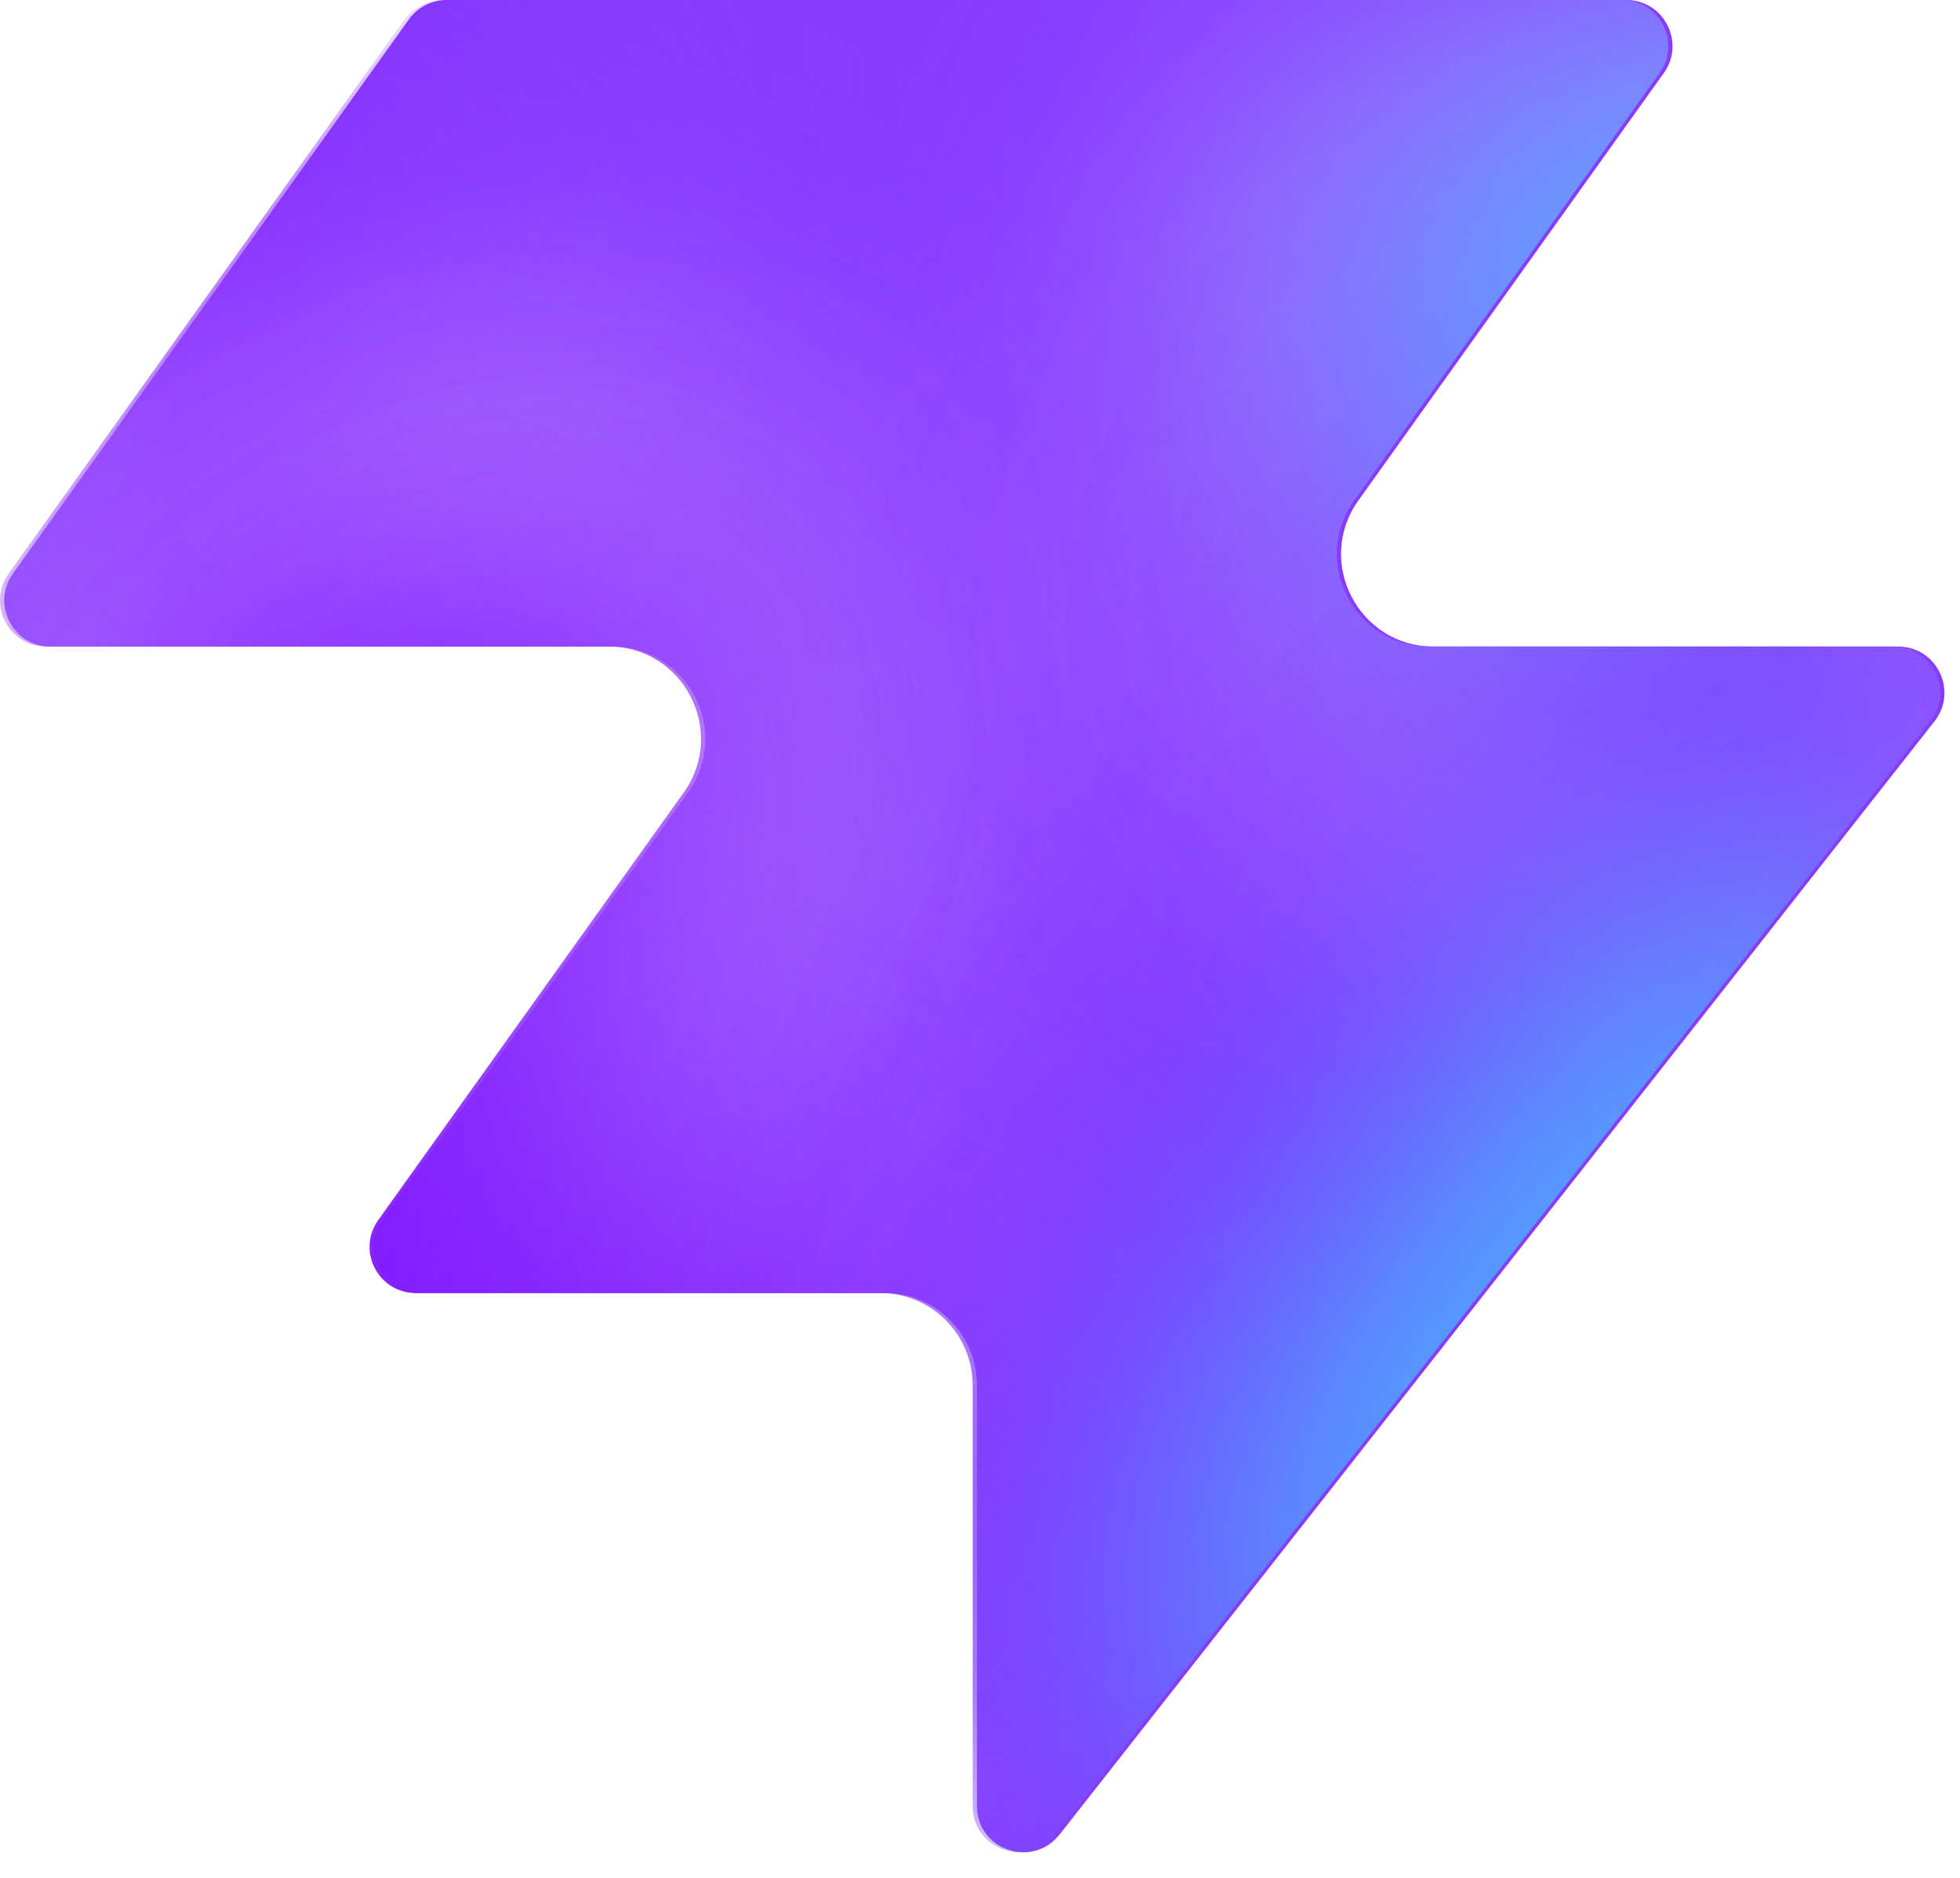
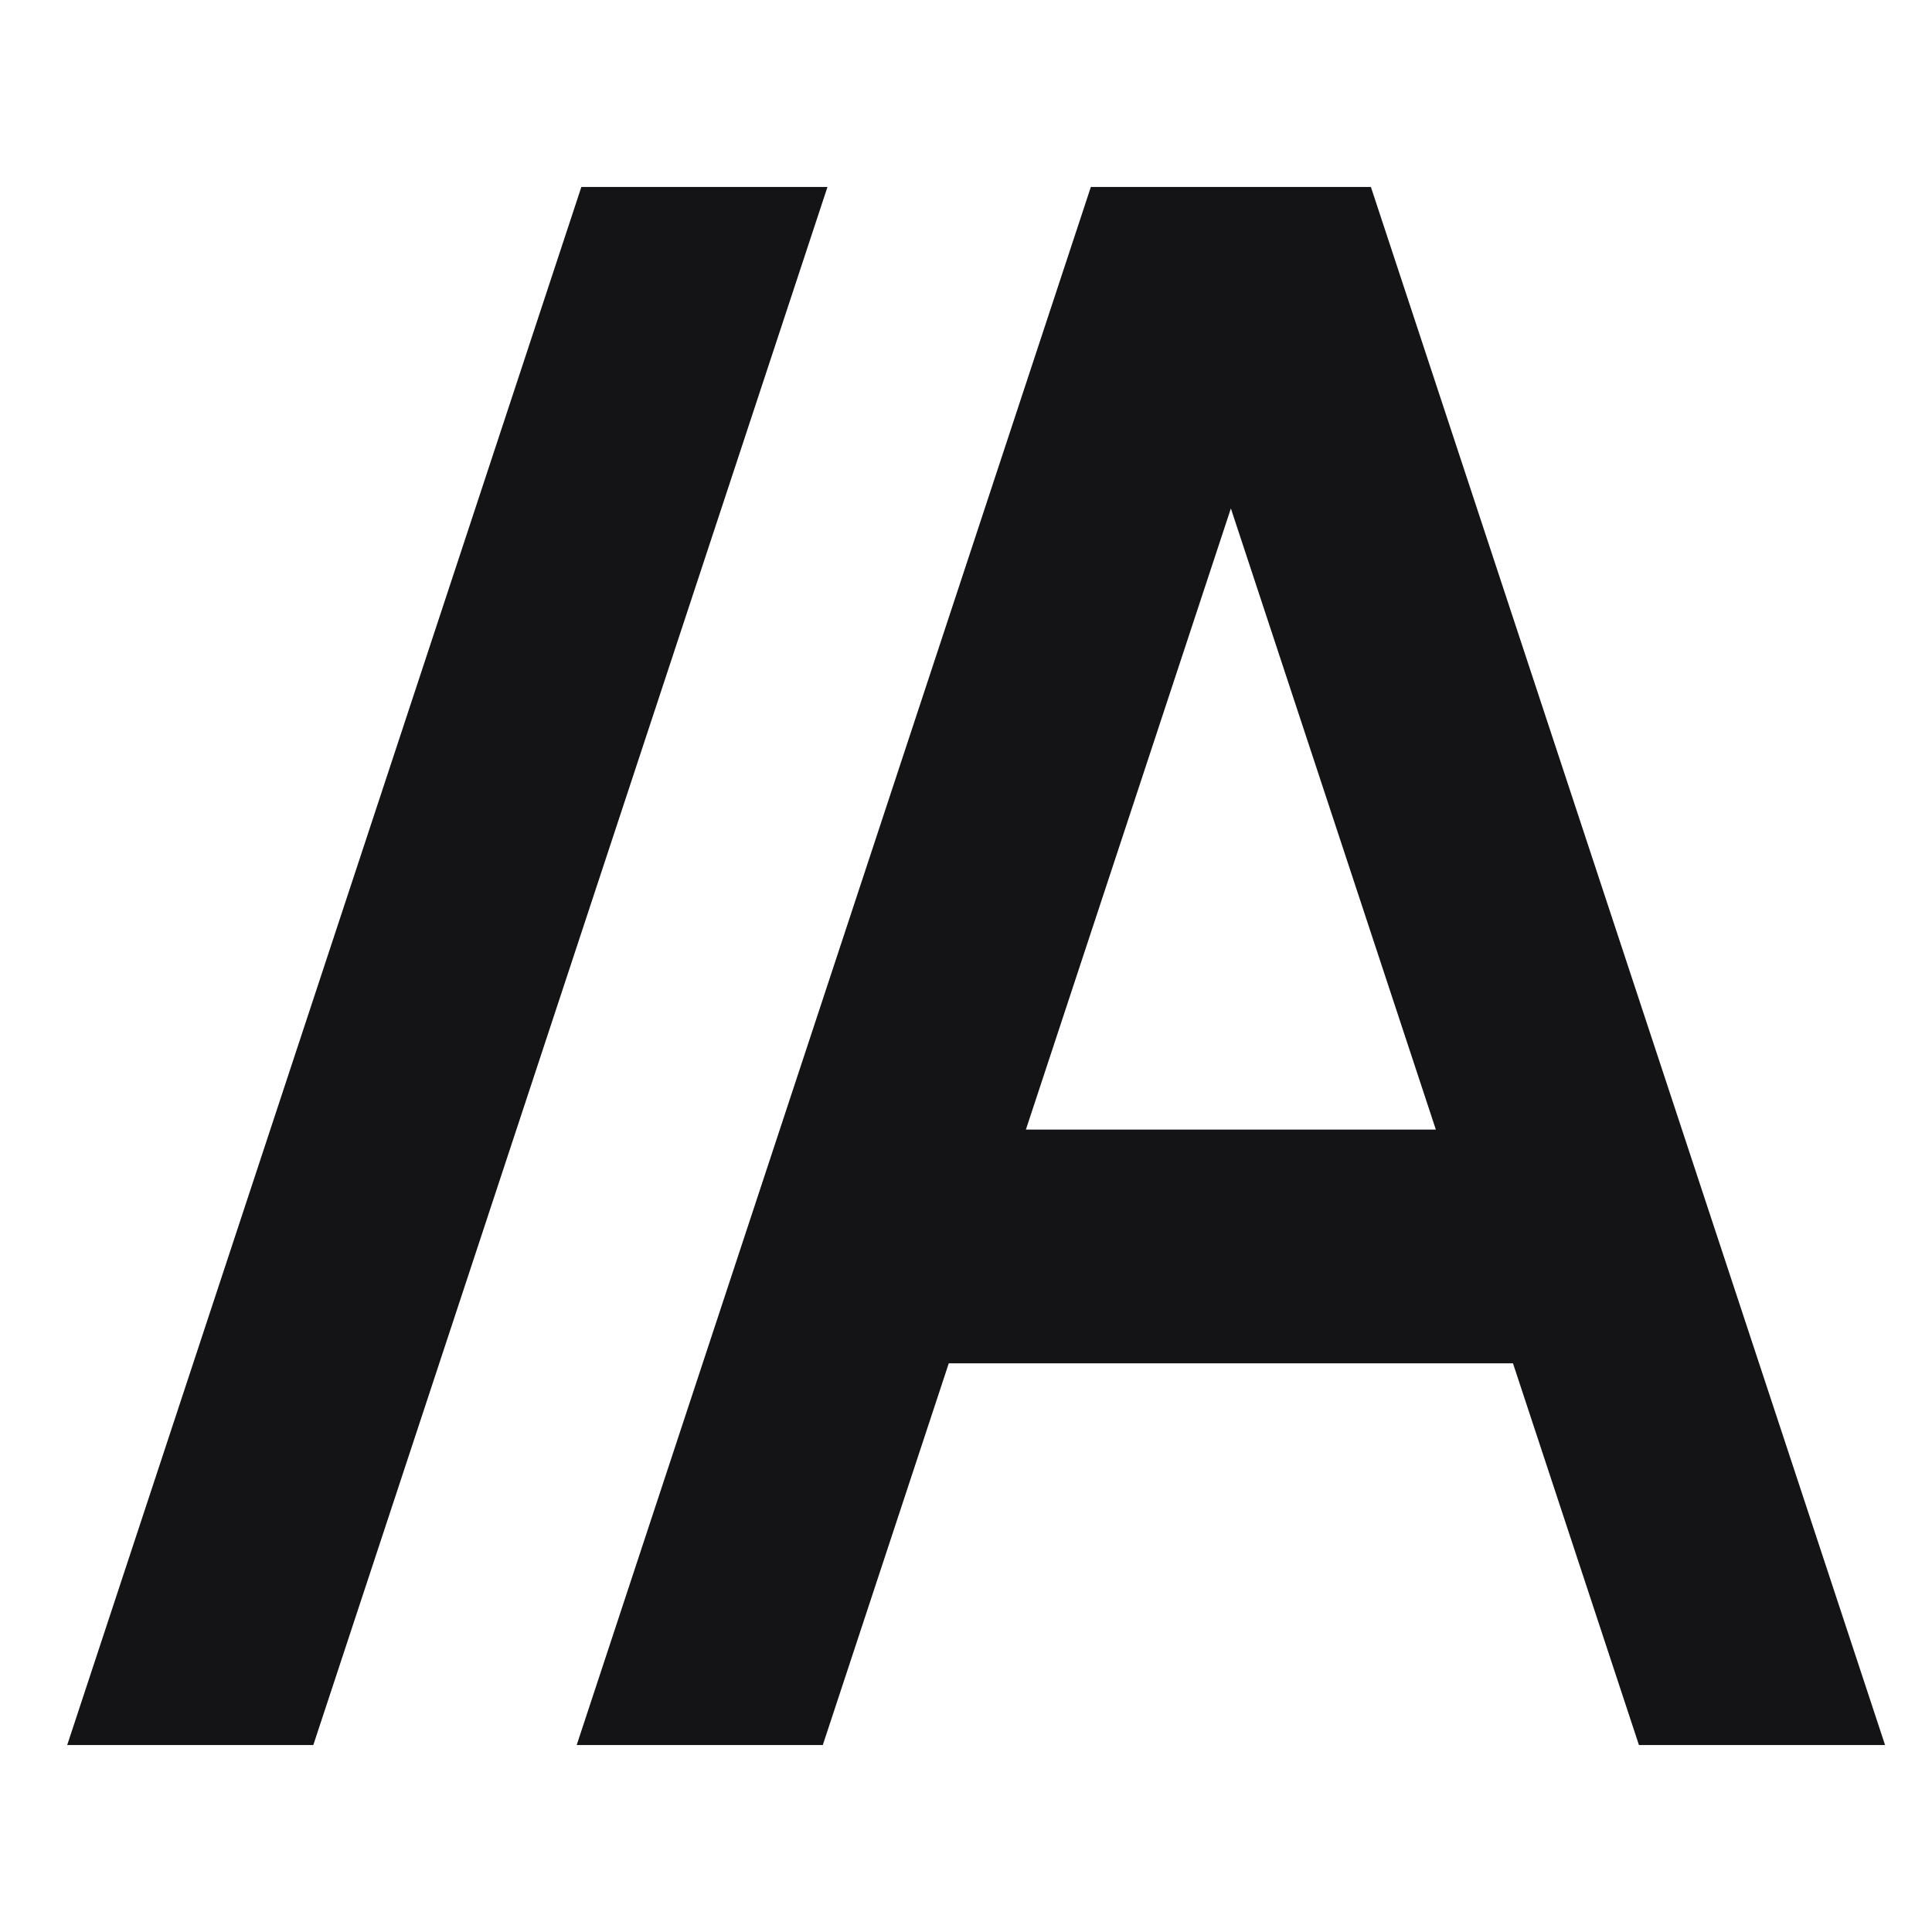
- <svg xmlns="http://www.w3.org/2000/svg" width="48" height="46" fill="none" viewBox="0 0 48 46">
-   <path fill="#863bff" d="M25.946 44.938c-.664.845-2.021.375-2.021-.698V33.937a2.26 2.26 0 0 0-2.262-2.262H10.287c-.92 0-1.456-1.04-.92-1.788l7.48-10.471c1.07-1.497 0-3.578-1.842-3.578H1.237c-.92 0-1.456-1.04-.92-1.788L10.013.474c.214-.297.556-.474.92-.474h28.894c.92 0 1.456 1.04.92 1.788l-7.48 10.471c-1.07 1.498 0 3.579 1.842 3.579h11.377c.943 0 1.473 1.088.89 1.83L25.947 44.94z" style="fill:#863bff;fill:color(display-p3 .525 .23 1);fill-opacity:1" />
-   <mask id="a" width="48" height="46" x="0" y="0" maskUnits="userSpaceOnUse" style="mask-type:alpha">
-     <path fill="#000" d="M25.842 44.938c-.664.844-2.021.375-2.021-.698V33.937a2.26 2.26 0 0 0-2.262-2.262H10.183c-.92 0-1.456-1.04-.92-1.788l7.48-10.471c1.07-1.498 0-3.579-1.842-3.579H1.133c-.92 0-1.456-1.04-.92-1.787L9.91.473c.214-.297.556-.474.92-.474h28.894c.92 0 1.456 1.04.92 1.788l-7.48 10.471c-1.07 1.498 0 3.578 1.842 3.578h11.377c.943 0 1.473 1.088.89 1.832L25.843 44.94z" style="fill:#000;fill-opacity:1" />
-   </mask>
-   <g mask="url(#a)">
-     <g filter="url(#b)">
-       <ellipse cx="5.508" cy="14.704" fill="#ede6ff" rx="5.508" ry="14.704" style="fill:#ede6ff;fill:color(display-p3 .927 .903 1);fill-opacity:1" transform="matrix(.00324 1 1 -.00324 -4.47 31.516)" />
-     </g>
-     <g filter="url(#c)">
-       <ellipse cx="10.399" cy="29.851" fill="#ede6ff" rx="10.399" ry="29.851" style="fill:#ede6ff;fill:color(display-p3 .927 .903 1);fill-opacity:1" transform="matrix(.00324 1 1 -.00324 -39.328 7.883)" />
-     </g>
-     <g filter="url(#d)">
-       <ellipse cx="5.508" cy="30.487" fill="#7e14ff" rx="5.508" ry="30.487" style="fill:#7e14ff;fill:color(display-p3 .492 .077 1);fill-opacity:1" transform="rotate(89.814 -25.913 -14.639)scale(1 -1)" />
-     </g>
-     <g filter="url(#e)">
-       <ellipse cx="5.508" cy="30.599" fill="#7e14ff" rx="5.508" ry="30.599" style="fill:#7e14ff;fill:color(display-p3 .492 .077 1);fill-opacity:1" transform="rotate(89.814 -32.644 -3.334)scale(1 -1)" />
-     </g>
-     <g filter="url(#f)">
-       <ellipse cx="5.508" cy="30.599" fill="#7e14ff" rx="5.508" ry="30.599" style="fill:#7e14ff;fill:color(display-p3 .492 .077 1);fill-opacity:1" transform="matrix(.00324 1 1 -.00324 -34.34 30.47)" />
-     </g>
-     <g filter="url(#g)">
-       <ellipse cx="14.072" cy="22.078" fill="#ede6ff" rx="14.072" ry="22.078" style="fill:#ede6ff;fill:color(display-p3 .927 .903 1);fill-opacity:1" transform="rotate(93.35 24.506 48.493)scale(-1 1)" />
-     </g>
-     <g filter="url(#h)">
-       <ellipse cx="3.47" cy="21.501" fill="#7e14ff" rx="3.47" ry="21.501" style="fill:#7e14ff;fill:color(display-p3 .492 .077 1);fill-opacity:1" transform="rotate(89.009 28.708 47.59)scale(-1 1)" />
-     </g>
-     <g filter="url(#i)">
-       <ellipse cx="3.47" cy="21.501" fill="#7e14ff" rx="3.47" ry="21.501" style="fill:#7e14ff;fill:color(display-p3 .492 .077 1);fill-opacity:1" transform="rotate(89.009 28.708 47.59)scale(-1 1)" />
-     </g>
-     <g filter="url(#j)">
-       <ellipse cx=".387" cy="8.972" fill="#7e14ff" rx="4.407" ry="29.108" style="fill:#7e14ff;fill:color(display-p3 .492 .077 1);fill-opacity:1" transform="rotate(39.51 .387 8.972)" />
-     </g>
-     <g filter="url(#k)">
-       <ellipse cx="47.523" cy="-6.092" fill="#7e14ff" rx="4.407" ry="29.108" style="fill:#7e14ff;fill:color(display-p3 .492 .077 1);fill-opacity:1" transform="rotate(37.892 47.523 -6.092)" />
-     </g>
-     <g filter="url(#l)">
-       <ellipse cx="41.412" cy="6.333" fill="#47bfff" rx="5.971" ry="9.665" style="fill:#47bfff;fill:color(display-p3 .28 .748 1);fill-opacity:1" transform="rotate(37.892 41.412 6.333)" />
-     </g>
-     <g filter="url(#m)">
-       <ellipse cx="-1.879" cy="38.332" fill="#7e14ff" rx="4.407" ry="29.108" style="fill:#7e14ff;fill:color(display-p3 .492 .077 1);fill-opacity:1" transform="rotate(37.892 -1.88 38.332)" />
-     </g>
-     <g filter="url(#n)">
-       <ellipse cx="-1.879" cy="38.332" fill="#7e14ff" rx="4.407" ry="29.108" style="fill:#7e14ff;fill:color(display-p3 .492 .077 1);fill-opacity:1" transform="rotate(37.892 -1.88 38.332)" />
-     </g>
-     <g filter="url(#o)">
-       <ellipse cx="35.651" cy="29.907" fill="#7e14ff" rx="4.407" ry="29.108" style="fill:#7e14ff;fill:color(display-p3 .492 .077 1);fill-opacity:1" transform="rotate(37.892 35.651 29.907)" />
-     </g>
-     <g filter="url(#p)">
-       <ellipse cx="38.418" cy="32.4" fill="#47bfff" rx="5.971" ry="15.297" style="fill:#47bfff;fill:color(display-p3 .28 .748 1);fill-opacity:1" transform="rotate(37.892 38.418 32.4)" />
-     </g>
-   </g>
-   <defs>
-     <filter id="b" width="60.045" height="41.654" x="-19.77" y="16.149" color-interpolation-filters="sRGB" filterUnits="userSpaceOnUse">
-       <feFlood flood-opacity="0" result="BackgroundImageFix" />
-       <feBlend in="SourceGraphic" in2="BackgroundImageFix" result="shape" />
-       <feGaussianBlur result="effect1_foregroundBlur_2002_17158" stdDeviation="7.659" />
-     </filter>
-     <filter id="c" width="90.34" height="51.437" x="-54.613" y="-7.533" color-interpolation-filters="sRGB" filterUnits="userSpaceOnUse">
-       <feFlood flood-opacity="0" result="BackgroundImageFix" />
-       <feBlend in="SourceGraphic" in2="BackgroundImageFix" result="shape" />
-       <feGaussianBlur result="effect1_foregroundBlur_2002_17158" stdDeviation="7.659" />
-     </filter>
-     <filter id="d" width="79.355" height="29.4" x="-49.64" y="2.03" color-interpolation-filters="sRGB" filterUnits="userSpaceOnUse">
-       <feFlood flood-opacity="0" result="BackgroundImageFix" />
-       <feBlend in="SourceGraphic" in2="BackgroundImageFix" result="shape" />
-       <feGaussianBlur result="effect1_foregroundBlur_2002_17158" stdDeviation="4.596" />
-     </filter>
-     <filter id="e" width="79.579" height="29.4" x="-45.045" y="20.029" color-interpolation-filters="sRGB" filterUnits="userSpaceOnUse">
-       <feFlood flood-opacity="0" result="BackgroundImageFix" />
-       <feBlend in="SourceGraphic" in2="BackgroundImageFix" result="shape" />
-       <feGaussianBlur result="effect1_foregroundBlur_2002_17158" stdDeviation="4.596" />
-     </filter>
-     <filter id="f" width="79.579" height="29.4" x="-43.513" y="21.178" color-interpolation-filters="sRGB" filterUnits="userSpaceOnUse">
-       <feFlood flood-opacity="0" result="BackgroundImageFix" />
-       <feBlend in="SourceGraphic" in2="BackgroundImageFix" result="shape" />
-       <feGaussianBlur result="effect1_foregroundBlur_2002_17158" stdDeviation="4.596" />
-     </filter>
-     <filter id="g" width="74.749" height="58.852" x="15.756" y="-17.901" color-interpolation-filters="sRGB" filterUnits="userSpaceOnUse">
-       <feFlood flood-opacity="0" result="BackgroundImageFix" />
-       <feBlend in="SourceGraphic" in2="BackgroundImageFix" result="shape" />
-       <feGaussianBlur result="effect1_foregroundBlur_2002_17158" stdDeviation="7.659" />
-     </filter>
-     <filter id="h" width="61.377" height="25.362" x="23.548" y="2.284" color-interpolation-filters="sRGB" filterUnits="userSpaceOnUse">
-       <feFlood flood-opacity="0" result="BackgroundImageFix" />
-       <feBlend in="SourceGraphic" in2="BackgroundImageFix" result="shape" />
-       <feGaussianBlur result="effect1_foregroundBlur_2002_17158" stdDeviation="4.596" />
-     </filter>
-     <filter id="i" width="61.377" height="25.362" x="23.548" y="2.284" color-interpolation-filters="sRGB" filterUnits="userSpaceOnUse">
-       <feFlood flood-opacity="0" result="BackgroundImageFix" />
-       <feBlend in="SourceGraphic" in2="BackgroundImageFix" result="shape" />
-       <feGaussianBlur result="effect1_foregroundBlur_2002_17158" stdDeviation="4.596" />
-     </filter>
-     <filter id="j" width="56.045" height="63.649" x="-27.636" y="-22.853" color-interpolation-filters="sRGB" filterUnits="userSpaceOnUse">
-       <feFlood flood-opacity="0" result="BackgroundImageFix" />
-       <feBlend in="SourceGraphic" in2="BackgroundImageFix" result="shape" />
-       <feGaussianBlur result="effect1_foregroundBlur_2002_17158" stdDeviation="4.596" />
-     </filter>
-     <filter id="k" width="54.814" height="64.646" x="20.116" y="-38.415" color-interpolation-filters="sRGB" filterUnits="userSpaceOnUse">
-       <feFlood flood-opacity="0" result="BackgroundImageFix" />
-       <feBlend in="SourceGraphic" in2="BackgroundImageFix" result="shape" />
-       <feGaussianBlur result="effect1_foregroundBlur_2002_17158" stdDeviation="4.596" />
-     </filter>
-     <filter id="l" width="33.541" height="35.313" x="24.641" y="-11.323" color-interpolation-filters="sRGB" filterUnits="userSpaceOnUse">
-       <feFlood flood-opacity="0" result="BackgroundImageFix" />
-       <feBlend in="SourceGraphic" in2="BackgroundImageFix" result="shape" />
-       <feGaussianBlur result="effect1_foregroundBlur_2002_17158" stdDeviation="4.596" />
-     </filter>
-     <filter id="m" width="54.814" height="64.646" x="-29.286" y="6.009" color-interpolation-filters="sRGB" filterUnits="userSpaceOnUse">
-       <feFlood flood-opacity="0" result="BackgroundImageFix" />
-       <feBlend in="SourceGraphic" in2="BackgroundImageFix" result="shape" />
-       <feGaussianBlur result="effect1_foregroundBlur_2002_17158" stdDeviation="4.596" />
-     </filter>
-     <filter id="n" width="54.814" height="64.646" x="-29.286" y="6.009" color-interpolation-filters="sRGB" filterUnits="userSpaceOnUse">
-       <feFlood flood-opacity="0" result="BackgroundImageFix" />
-       <feBlend in="SourceGraphic" in2="BackgroundImageFix" result="shape" />
-       <feGaussianBlur result="effect1_foregroundBlur_2002_17158" stdDeviation="4.596" />
-     </filter>
-     <filter id="o" width="54.814" height="64.646" x="8.244" y="-2.416" color-interpolation-filters="sRGB" filterUnits="userSpaceOnUse">
-       <feFlood flood-opacity="0" result="BackgroundImageFix" />
-       <feBlend in="SourceGraphic" in2="BackgroundImageFix" result="shape" />
-       <feGaussianBlur result="effect1_foregroundBlur_2002_17158" stdDeviation="4.596" />
-     </filter>
-     <filter id="p" width="39.409" height="43.623" x="18.713" y="10.588" color-interpolation-filters="sRGB" filterUnits="userSpaceOnUse">
-       <feFlood flood-opacity="0" result="BackgroundImageFix" />
-       <feBlend in="SourceGraphic" in2="BackgroundImageFix" result="shape" />
-       <feGaussianBlur result="effect1_foregroundBlur_2002_17158" stdDeviation="4.596" />
-     </filter>
-   </defs>
+ <svg xmlns="http://www.w3.org/2000/svg" viewBox="-19 -12 124 124">
+   <style>path{fill:#141416}@media (prefers-color-scheme:dark){path{fill:#f3efe6}}</style>
+   <path fill-rule="evenodd" d="M51.013 0H68.987L101.987 100H86.191L78.106 75.5H41.894L33.809 100H18.013ZM60 20.633L73.156 60.5H46.844ZM18.313 0H34.109L1.109 100H-14.687Z" />
</svg>
